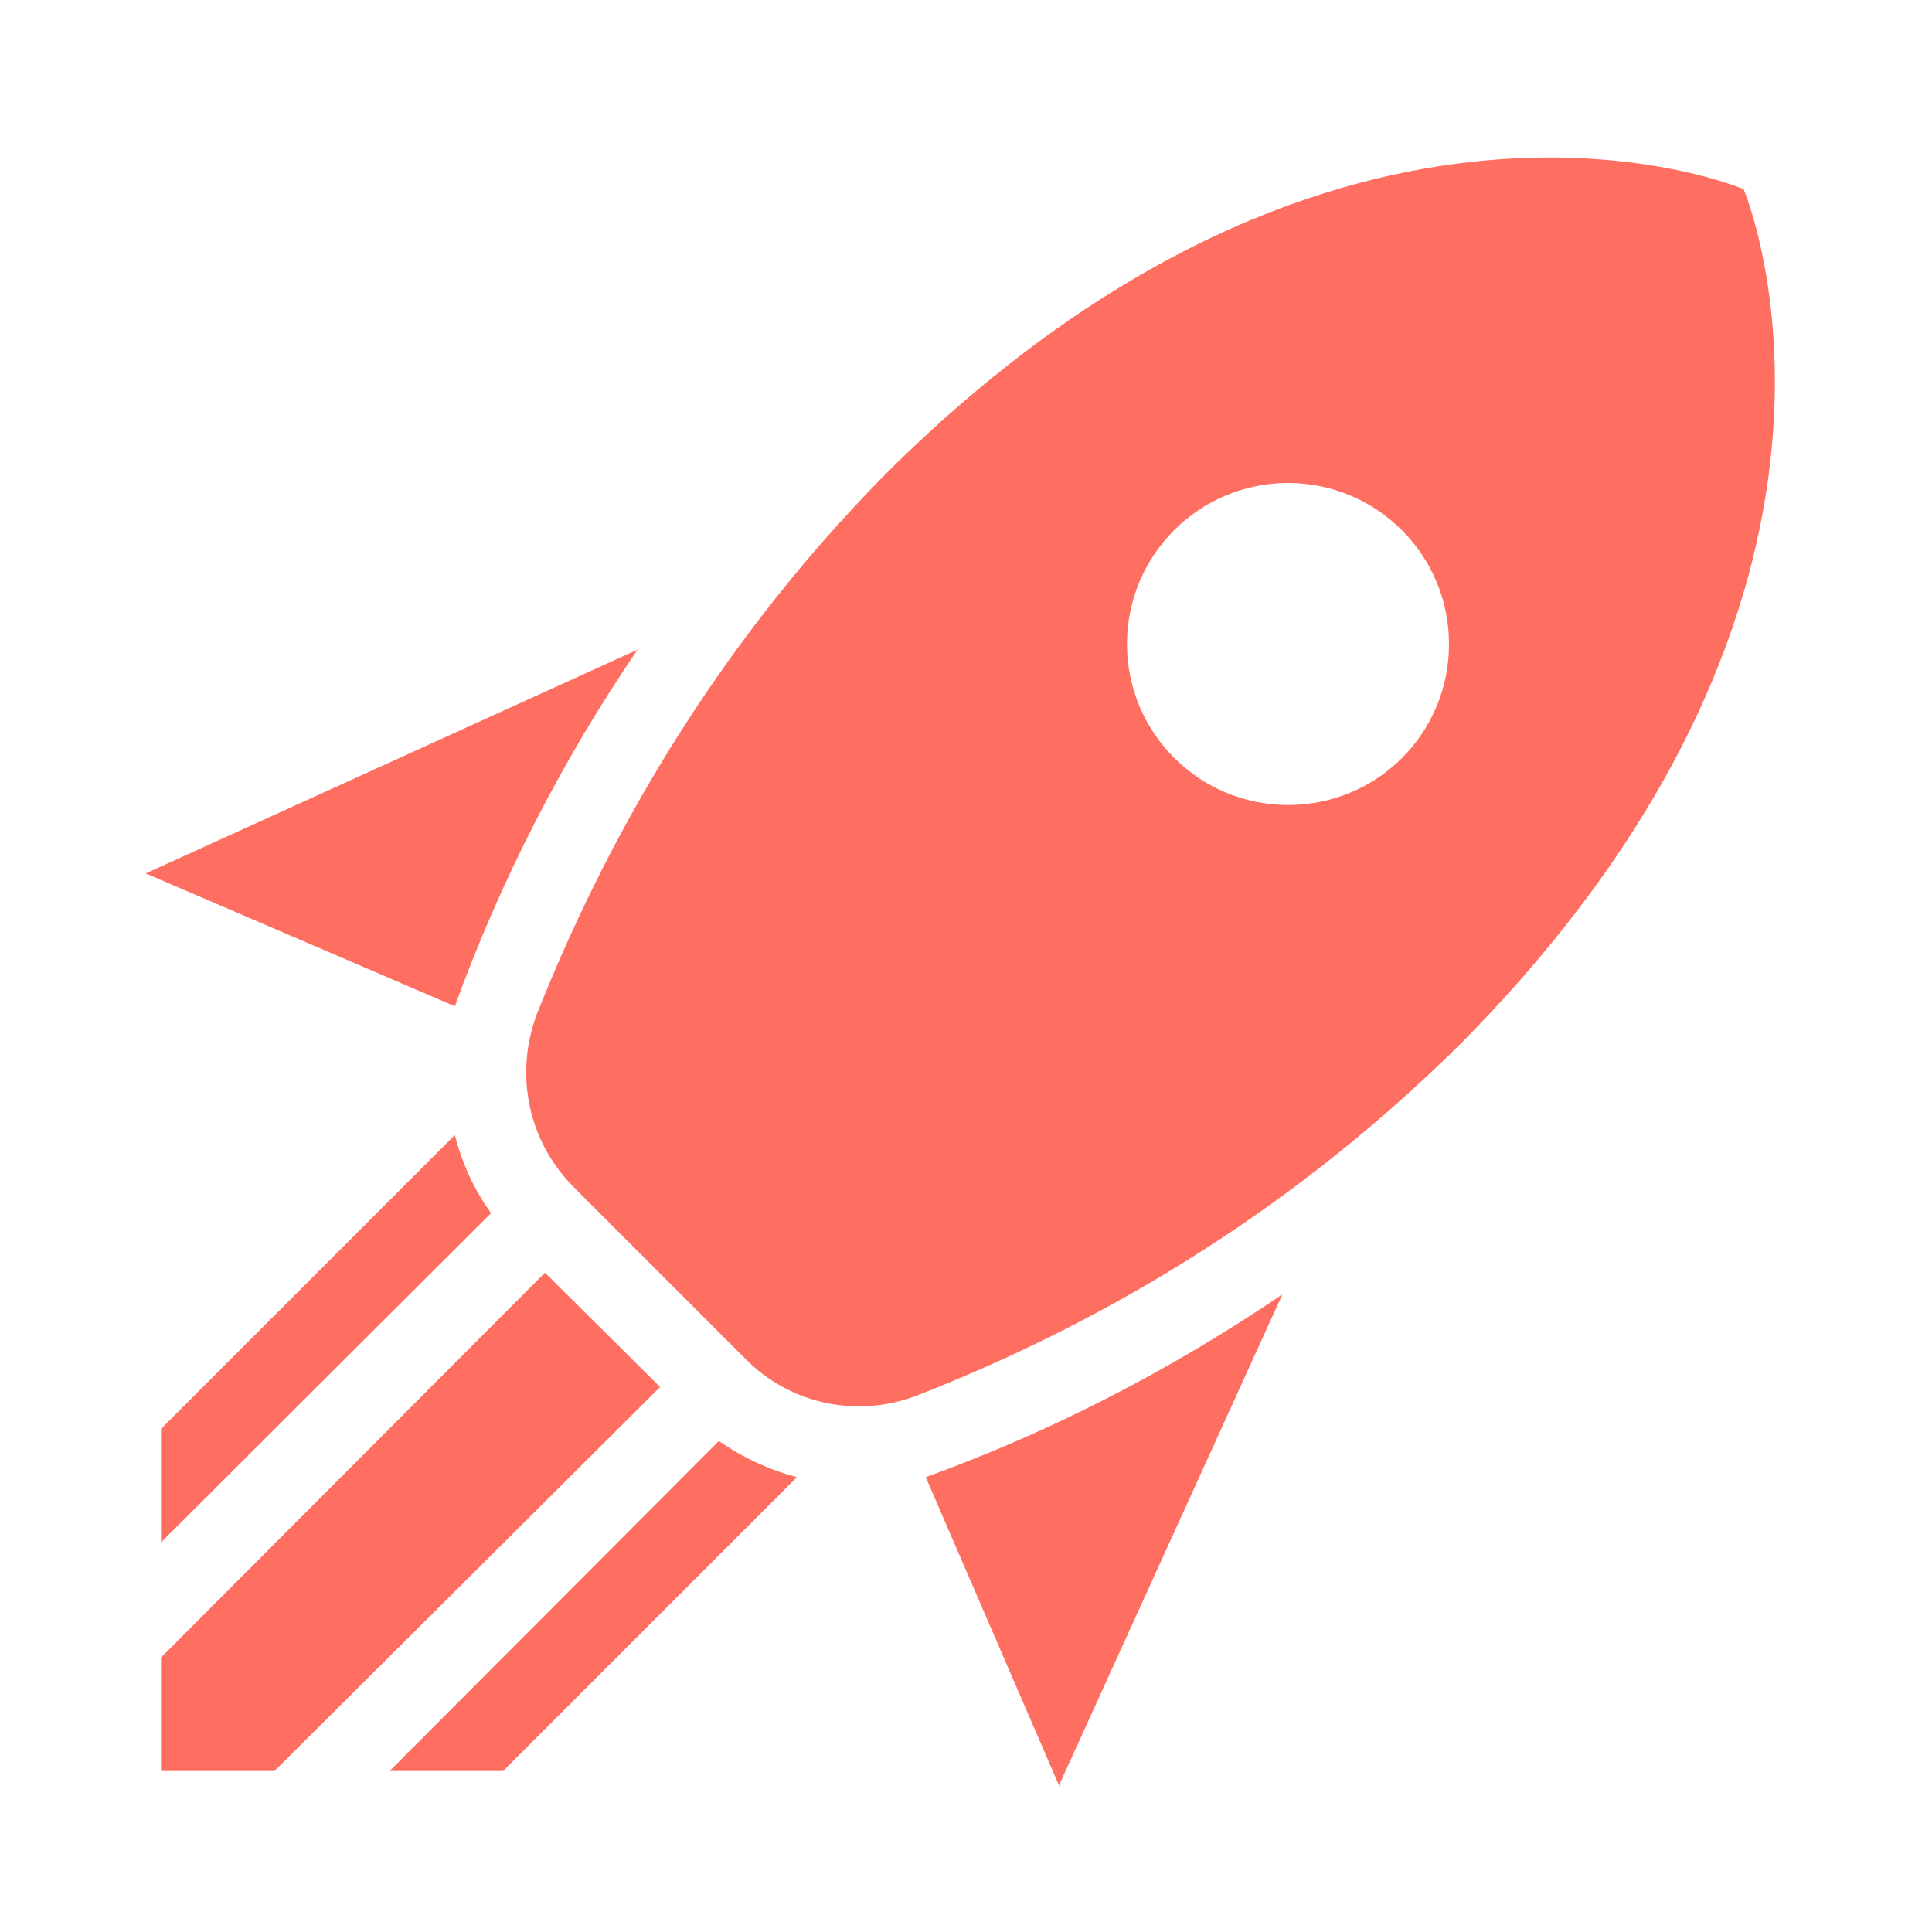
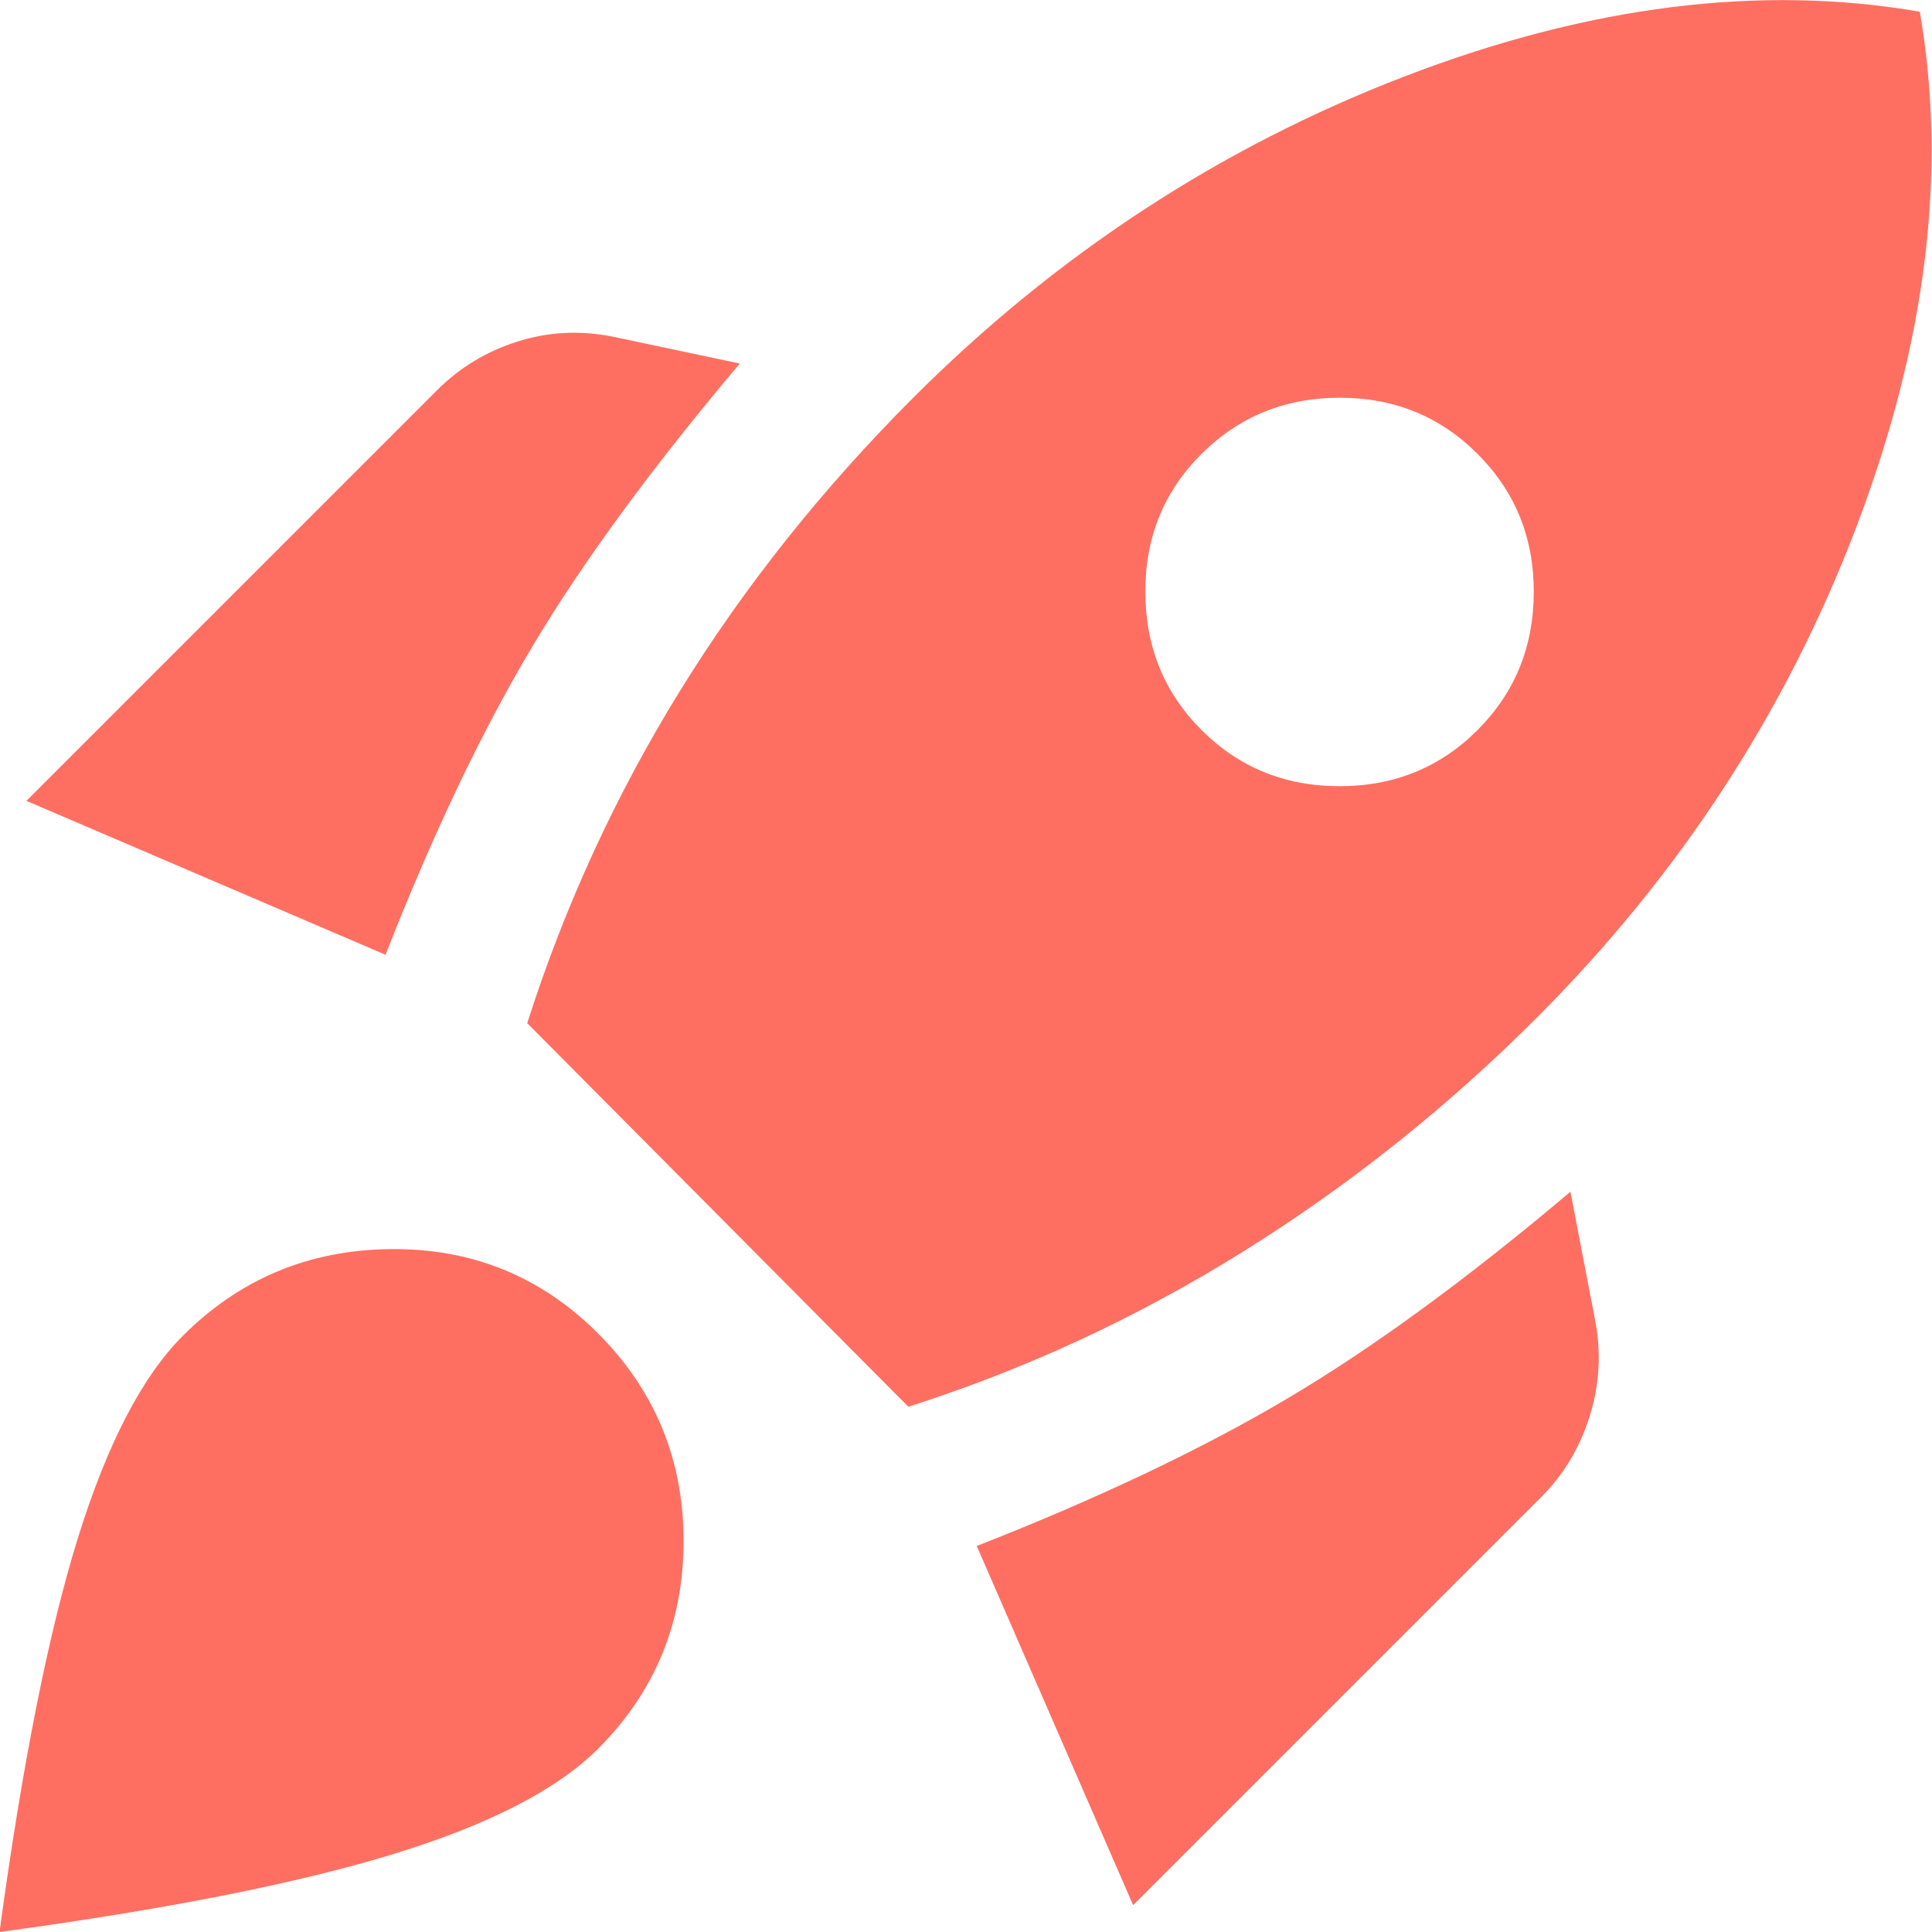
- <svg xmlns="http://www.w3.org/2000/svg" width="1em" height="1em" viewBox="0 0 24 24">
-   <path fill="#ff6f61" d="m13.16 22.19l-1.66-3.84c1.6-.58 3.07-1.35 4.43-2.27l-2.78 6.11m-7.5-9.69l-3.84-1.65l6.11-2.78a20 20 0 0 0-2.27 4.43M21.66 2.35S23.78 7.31 18.11 13c-2.2 2.17-4.58 3.5-6.73 4.34c-.74.28-1.57.1-2.12-.46l-2.13-2.13c-.56-.56-.74-1.38-.47-2.13C7.5 10.5 8.83 8.09 11 5.89C16.69.216 21.66 2.35 21.66 2.35M6.25 22H4.84l4.09-4.1c.3.21.63.36.97.45zM2 22v-1.41l4.77-4.78l1.43 1.42L3.41 22zm0-2.84v-1.41l3.65-3.65c.09.35.24.68.45.97zM16 6a2 2 0 1 0 0 4c1.11 0 2-.89 2-2a2 2 0 0 0-2-2" />
+ <svg xmlns="http://www.w3.org/2000/svg" viewBox="2.18 2.38 19.77 19.77">
+   <path fill="#ff6f61" d="m2.45 10.575l4.2-4.2q.35-.35.825-.5t.975-.05l1.3.275Q8.4 7.7 7.625 9t-1.5 3.15zm5.125 2.275q.575-1.8 1.563-3.4t2.387-3q2.2-2.2 5.025-3.287t5.275-.663q.425 2.45-.65 5.275T17.9 12.8q-1.375 1.375-3 2.388t-3.425 1.587zm6.9-3q.575.575 1.413.575T17.3 9.85t.575-1.412t-.575-1.413t-1.412-.575t-1.413.575t-.575 1.413t.575 1.412m-.7 12.025l-1.6-3.675q1.85-.725 3.163-1.5t2.912-2.125l.25 1.3q.1.5-.05.988t-.5.837zM4.05 16.05q.875-.875 2.125-.888t2.125.863t.875 2.125t-.875 2.125q-.625.625-2.087 1.075t-4.038.8q.35-2.575.8-4.025T4.05 16.05" />
</svg>
